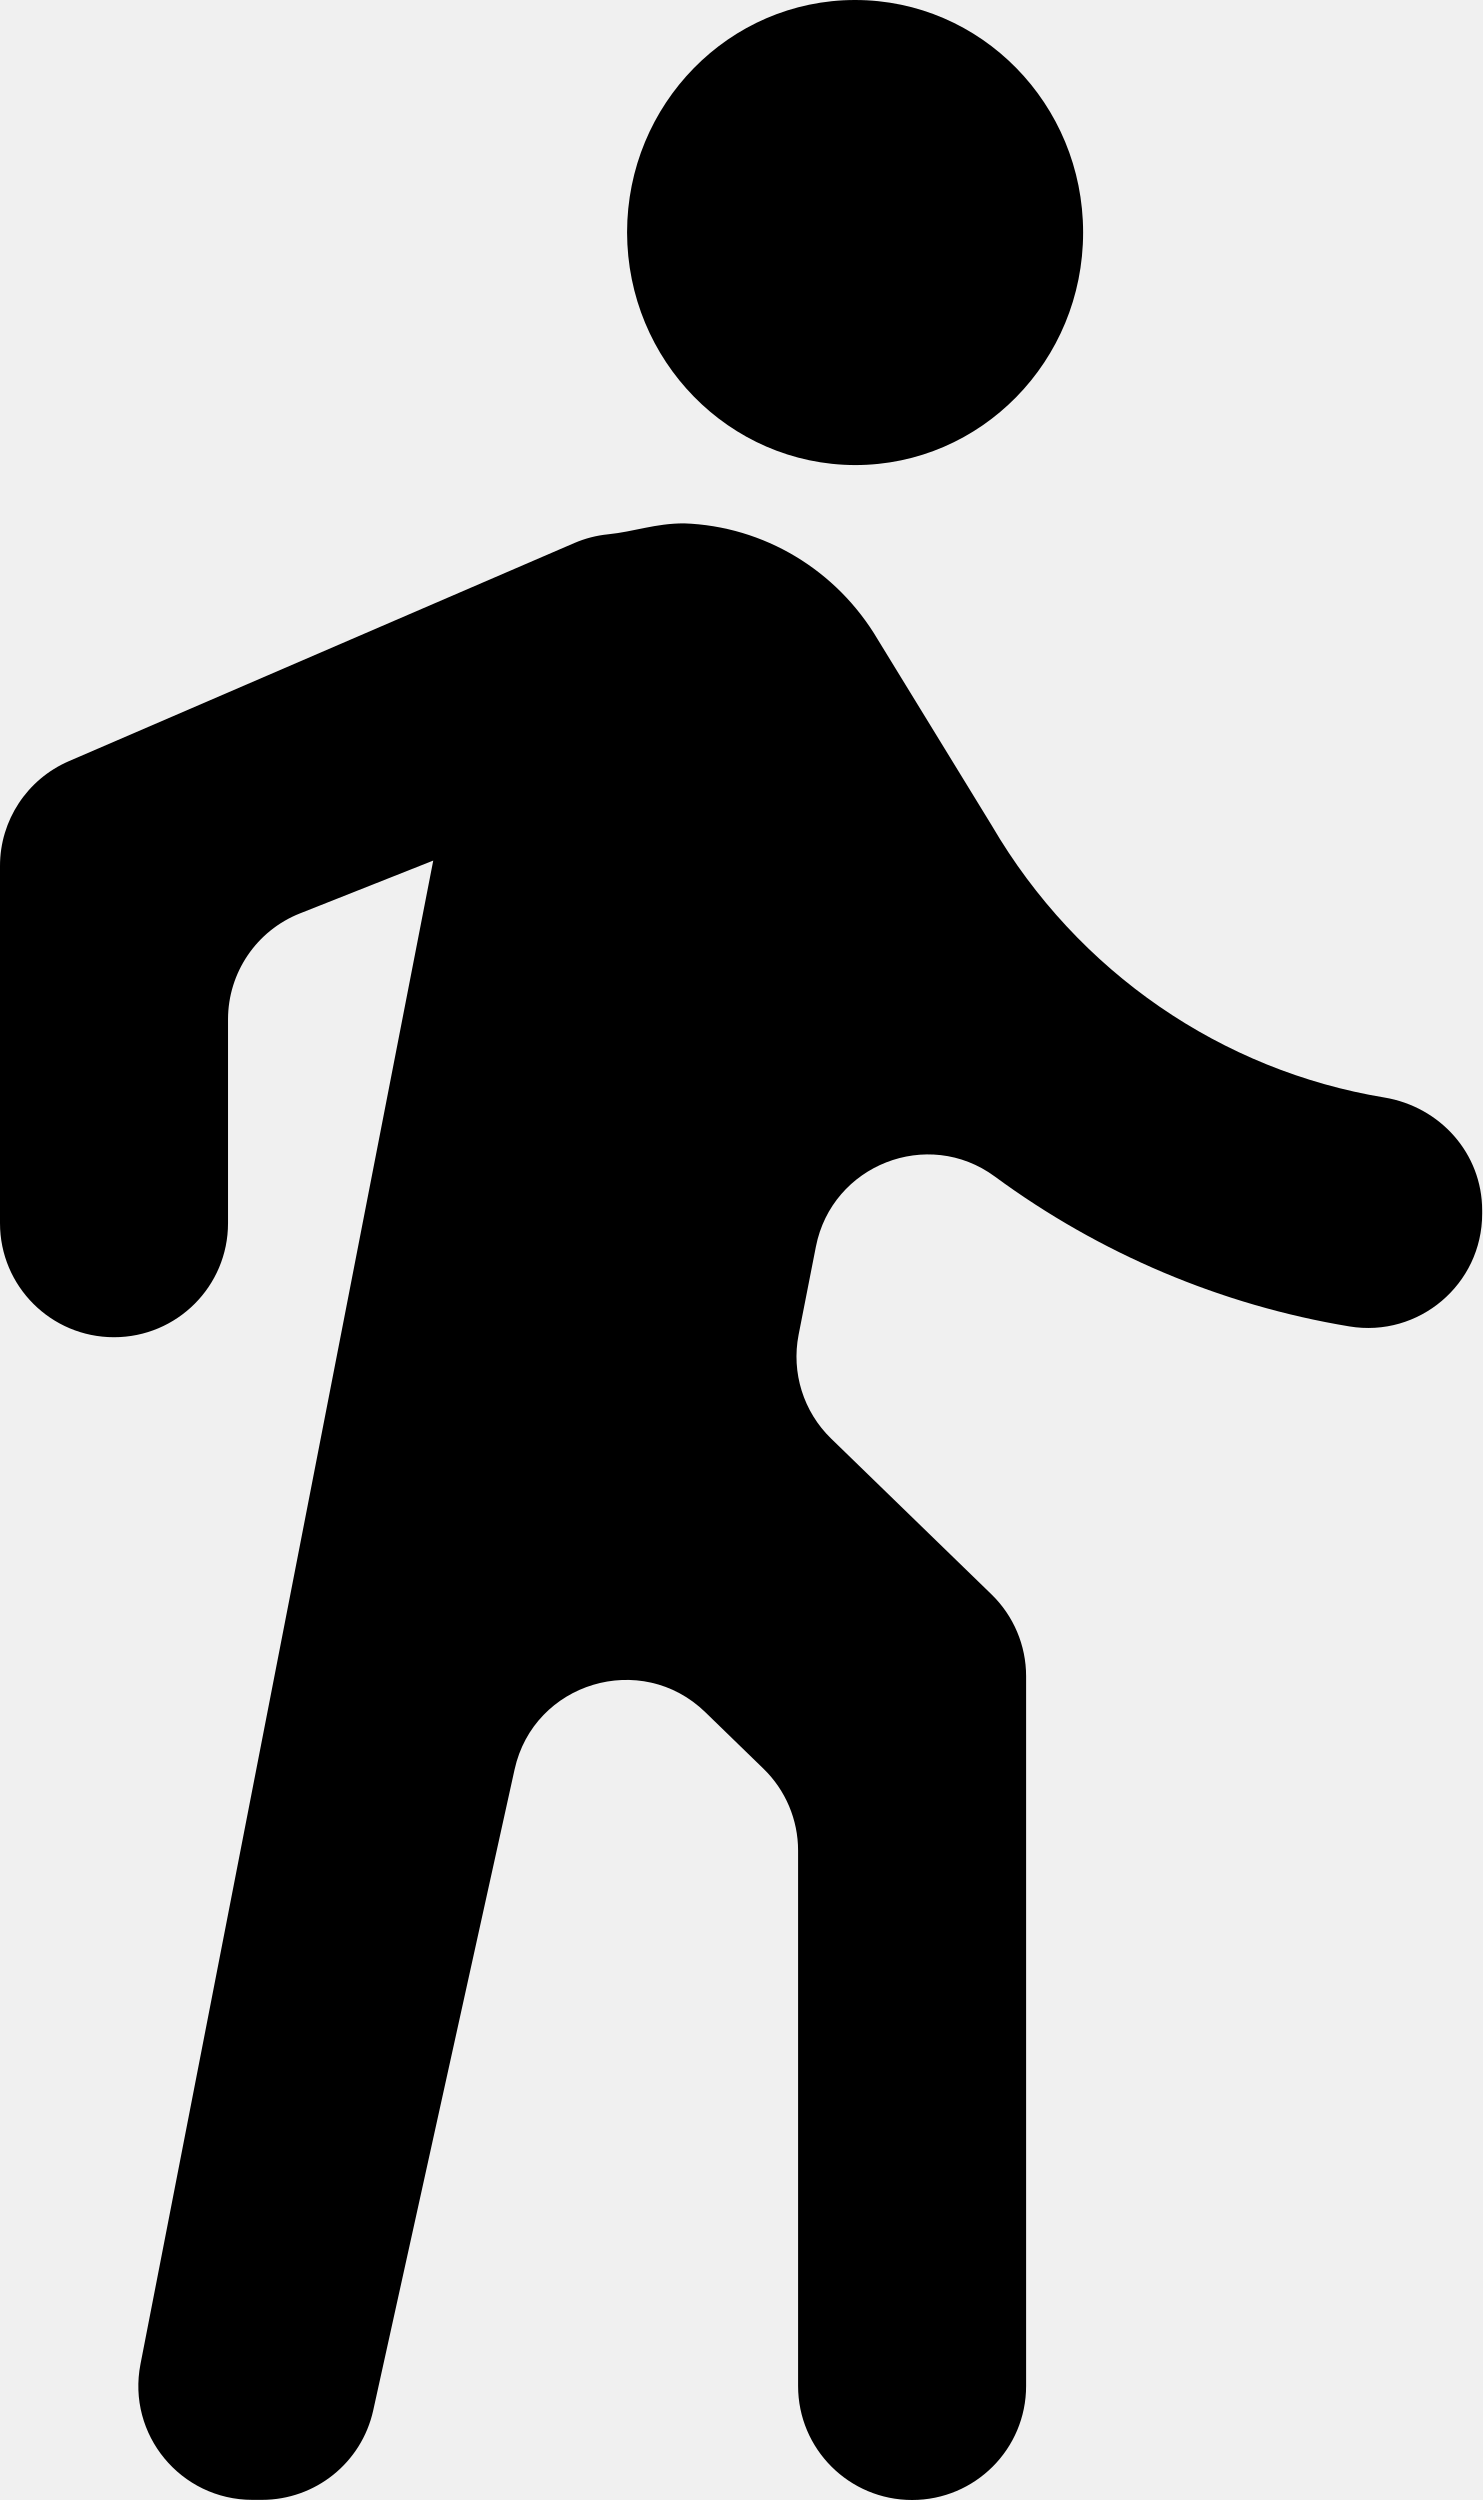
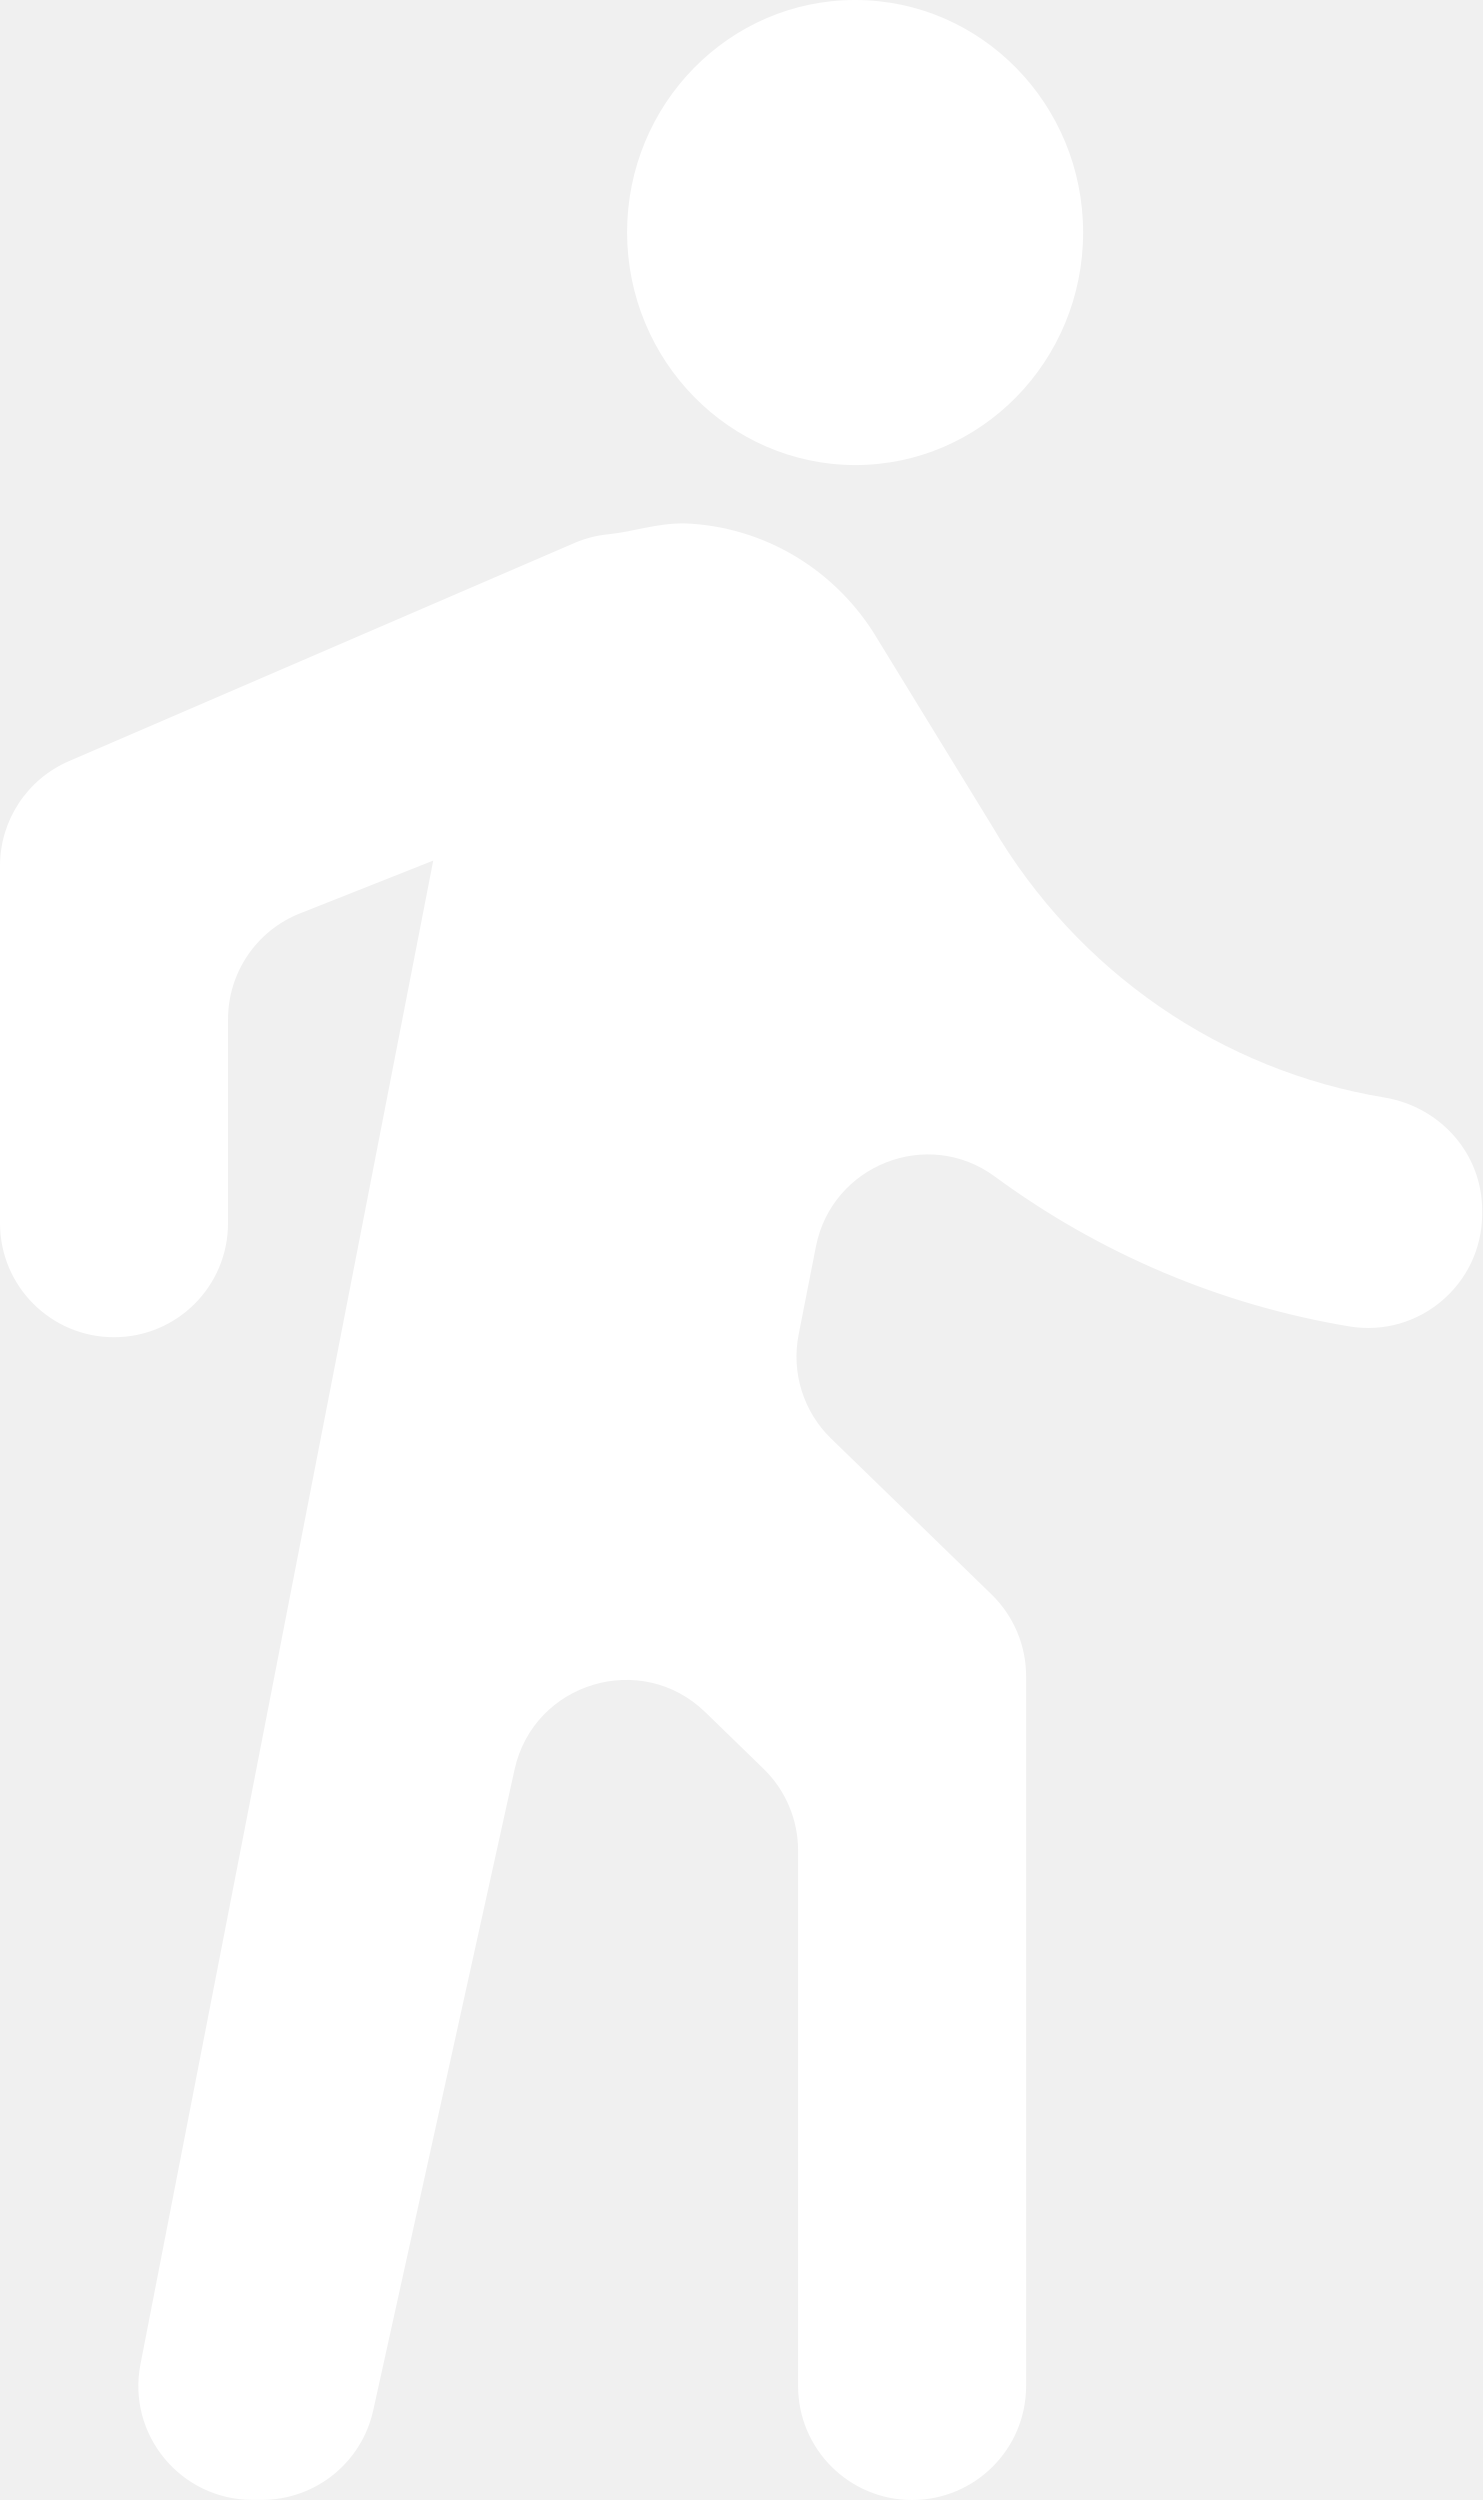
<svg xmlns="http://www.w3.org/2000/svg" id="Layer_2" viewBox="0 0 116.48 196.47">
+   <defs>
+     <style>.cls-1{fill:#fff;}</style>
+   </defs>
  <g id="Layer_3">
-     <path id="Icon_material-directions-walk" d="M67.2,36.55c9.9,0,17.92-8.18,17.92-18.28C85.12,8.18,77.1,0,67.2,0c-9.89,0-17.91,8.17-17.92,18.26,.02,10.09,8.03,18.26,17.92,18.29Zm-33.15,31.07L11.04,185.79c-1.08,5.53,3.16,10.67,8.8,10.67h.74c4.21,0,7.84-2.92,8.75-7.03l11.11-50.37c1.51-6.85,9.96-9.39,14.99-4.5l4.57,4.44c1.74,1.69,2.72,4.01,2.72,6.43v42.08c0,4.95,4.01,8.96,8.96,8.96h0c4.95,0,8.96-4.01,8.96-8.96v-55.78c0-2.42-.98-4.74-2.72-6.43l-12.61-12.25c-2.17-2.11-3.13-5.18-2.55-8.15l1.36-6.93c1.26-6.43,8.79-9.39,14.06-5.51,8.25,6.07,17.79,10.11,27.86,11.78,5.46,.91,10.44-3.31,10.44-8.85v-.27c0-4.46-3.29-8.14-7.69-8.87-12.74-2.1-24.1-9.83-30.84-21.36l-8.96-14.62c-3.23-5.48-8.96-8.92-15.23-9.14-2.27,0-3.9,.65-5.97,.86-.91,.09-1.8,.32-2.64,.68L5.41,59.82c-3.28,1.42-5.41,4.65-5.41,8.23v28.08c0,4.95,4.01,8.96,8.96,8.96h0c4.95,0,8.96-4.01,8.96-8.96v-16.02c0-3.67,2.24-6.98,5.66-8.33l10.47-4.15" />
+     <path id="Icon_material-directions-walk" class="cls-1" d="M67.2,36.55c9.9,0,17.92-8.18,17.92-18.28C85.12,8.18,77.1,0,67.2,0c-9.89,0-17.91,8.17-17.92,18.26,.02,10.09,8.03,18.26,17.92,18.29Zm-33.15,31.07L11.04,185.79c-1.08,5.53,3.16,10.67,8.8,10.67h.74c4.21,0,7.84-2.92,8.75-7.03l11.11-50.37c1.51-6.85,9.96-9.39,14.99-4.5l4.57,4.44c1.74,1.69,2.72,4.01,2.72,6.43v42.08c0,4.95,4.01,8.96,8.96,8.96h0c4.95,0,8.96-4.01,8.96-8.96v-55.78c0-2.42-.98-4.74-2.72-6.43l-12.61-12.25c-2.17-2.11-3.13-5.18-2.55-8.15l1.36-6.93c1.26-6.43,8.79-9.39,14.06-5.51,8.25,6.07,17.79,10.11,27.86,11.78,5.46,.91,10.44-3.31,10.44-8.85v-.27c0-4.46-3.29-8.14-7.69-8.87-12.74-2.1-24.1-9.83-30.84-21.36l-8.96-14.62c-3.23-5.48-8.96-8.92-15.23-9.14-2.27,0-3.9,.65-5.97,.86-.91,.09-1.8,.32-2.64,.68L5.41,59.82c-3.28,1.42-5.41,4.65-5.41,8.23v28.08c0,4.95,4.01,8.96,8.96,8.96h0c4.95,0,8.96-4.01,8.96-8.96v-16.02c0-3.67,2.24-6.98,5.66-8.33l10.47-4.15" />
  </g>
</svg>
